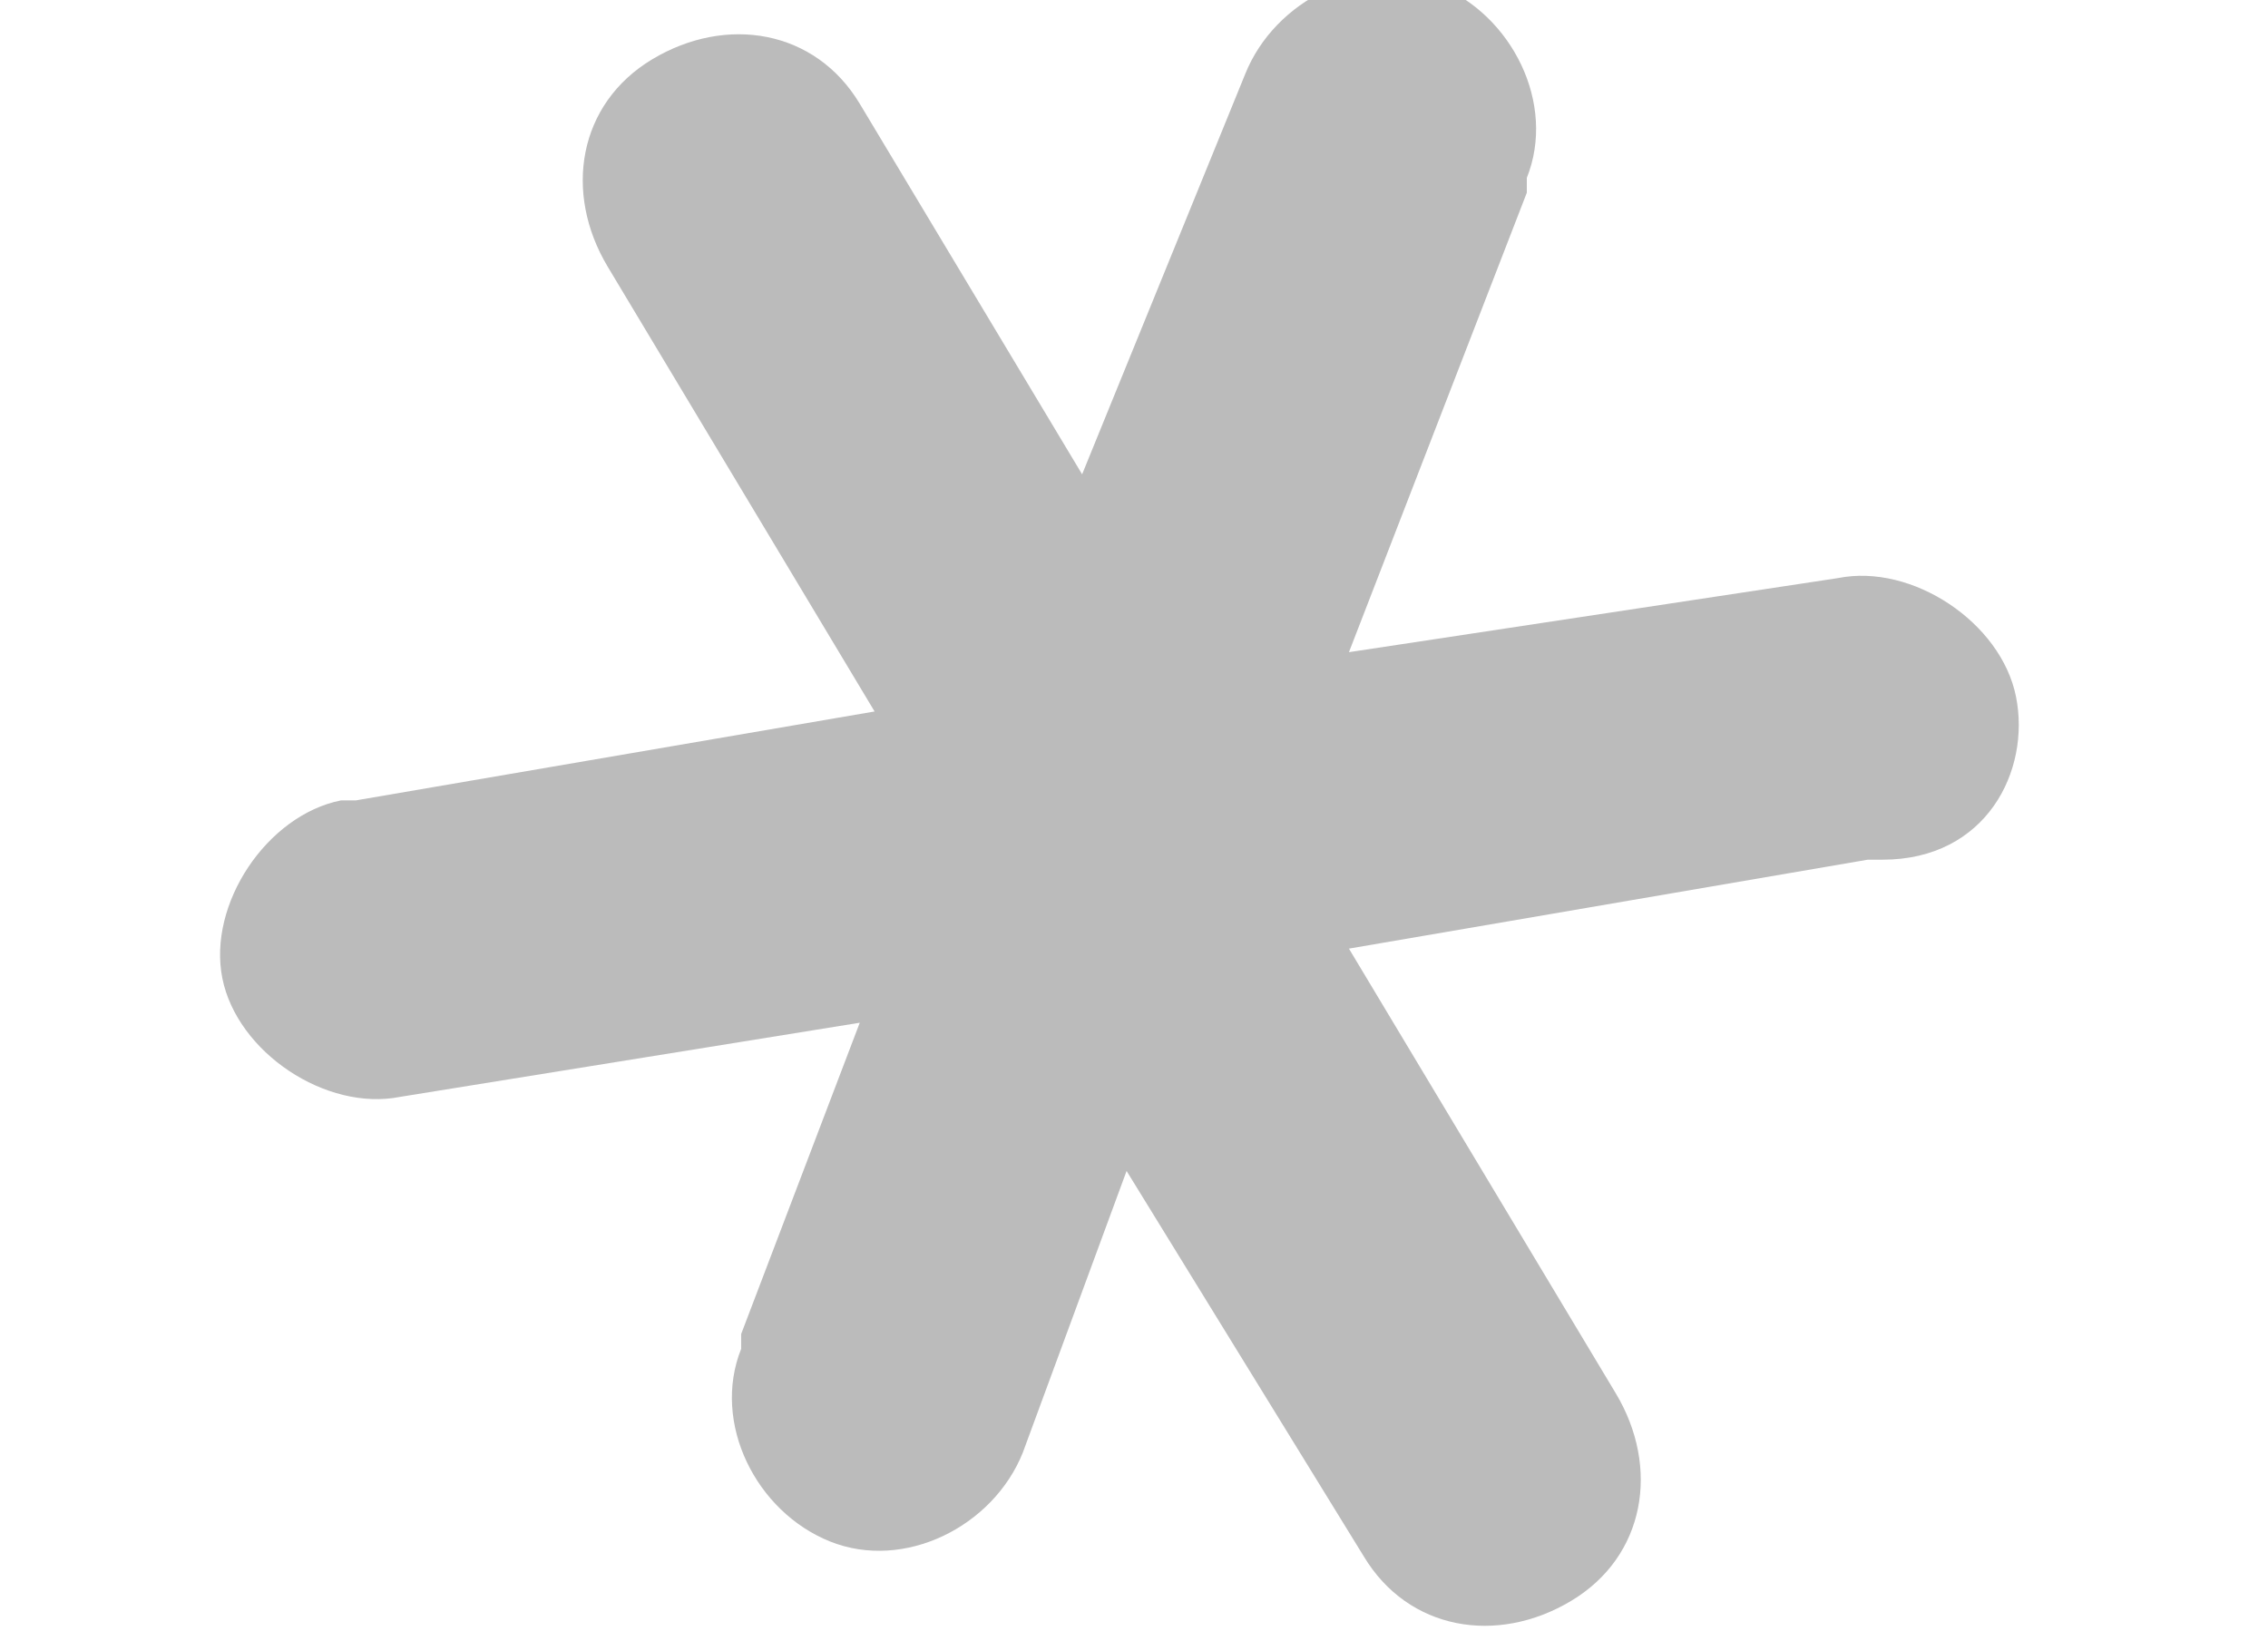
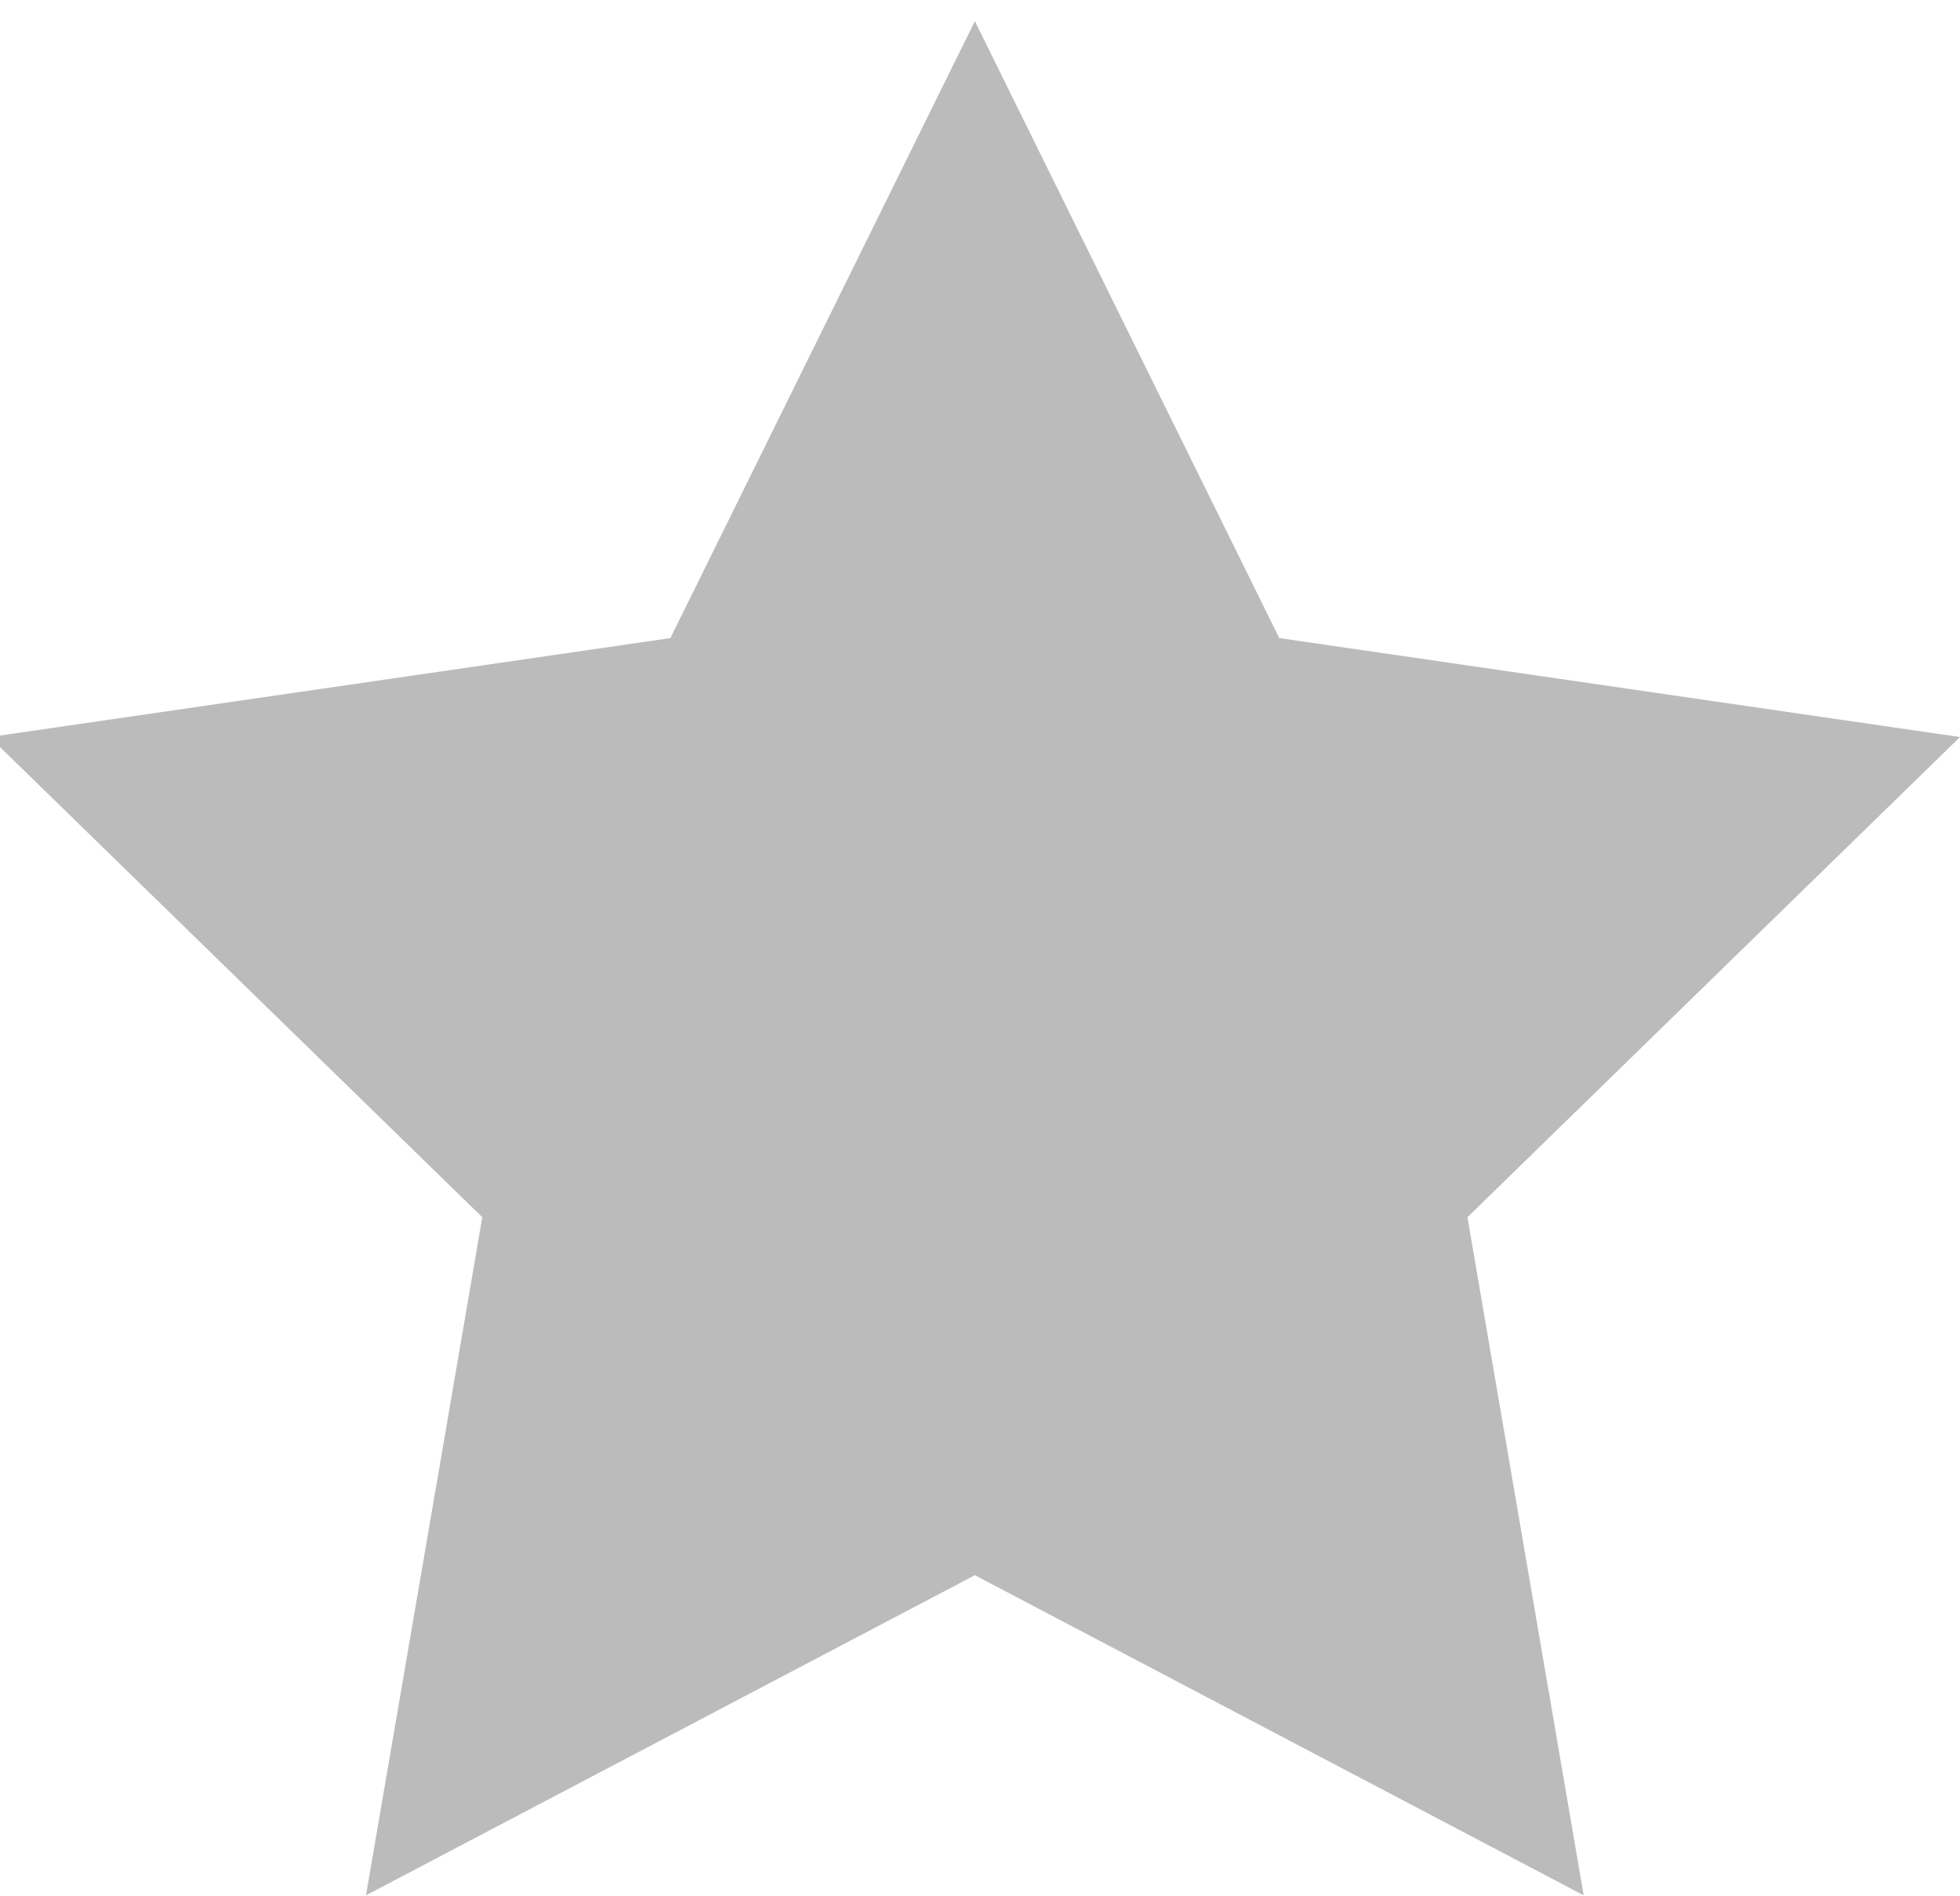
- <svg xmlns="http://www.w3.org/2000/svg" version="1.1" id="Calque_1" x="0px" y="0px" width="15.3px" height="11px" viewBox="-293.3 415.9 15.3 11" style="enable-background:new -293.3 415.9 15.3 11;" xml:space="preserve">
-   <style type="text/css">
- 	.st0{fill:#BBBBBB;}
- </style>
-   <path class="st0" d="M-279.7,420.6c-0.1-0.5-0.7-0.9-1.2-0.8l-3.3,0.5l1.2-3.1c0,0,0-0.1,0-0.1c0.2-0.5-0.1-1.1-0.6-1.3  c-0.5-0.2-1.1,0.1-1.3,0.6l-1.1,2.7l-1.5-2.5c-0.3-0.5-0.9-0.6-1.4-0.3s-0.6,0.9-0.3,1.4l1.8,3l-3.5,0.6c0,0-0.1,0-0.1,0  c-0.5,0.1-0.9,0.7-0.8,1.2s0.7,0.9,1.2,0.8l3.1-0.5l-0.8,2.1c0,0,0,0.1,0,0.1c-0.2,0.5,0.1,1.1,0.6,1.3c0.5,0.2,1.1-0.1,1.3-0.6  l0.7-1.9l1.6,2.6c0.3,0.5,0.9,0.6,1.4,0.3s0.6-0.9,0.3-1.4l-1.8-3l3.5-0.6c0,0,0.1,0,0.1,0C-279.9,421.7-279.6,421.1-279.7,420.6z" />
+ <svg xmlns="http://www.w3.org/2000/svg" version="1.1" id="Calque_1" x="0px" y="0px" width="29.02px" height="28.058px" viewBox="0 0 29.02 28.058" enable-background="new 0 0 29.02 28.058" xml:space="preserve">
+   <polygon fill="#BBBBBB" points="14.434,0.313 18.941,9.446 29.02,10.911 21.727,18.02 23.448,28.058 14.434,23.319 5.419,28.058   7.141,18.02 -0.152,10.911 9.926,9.446 " />
</svg>
